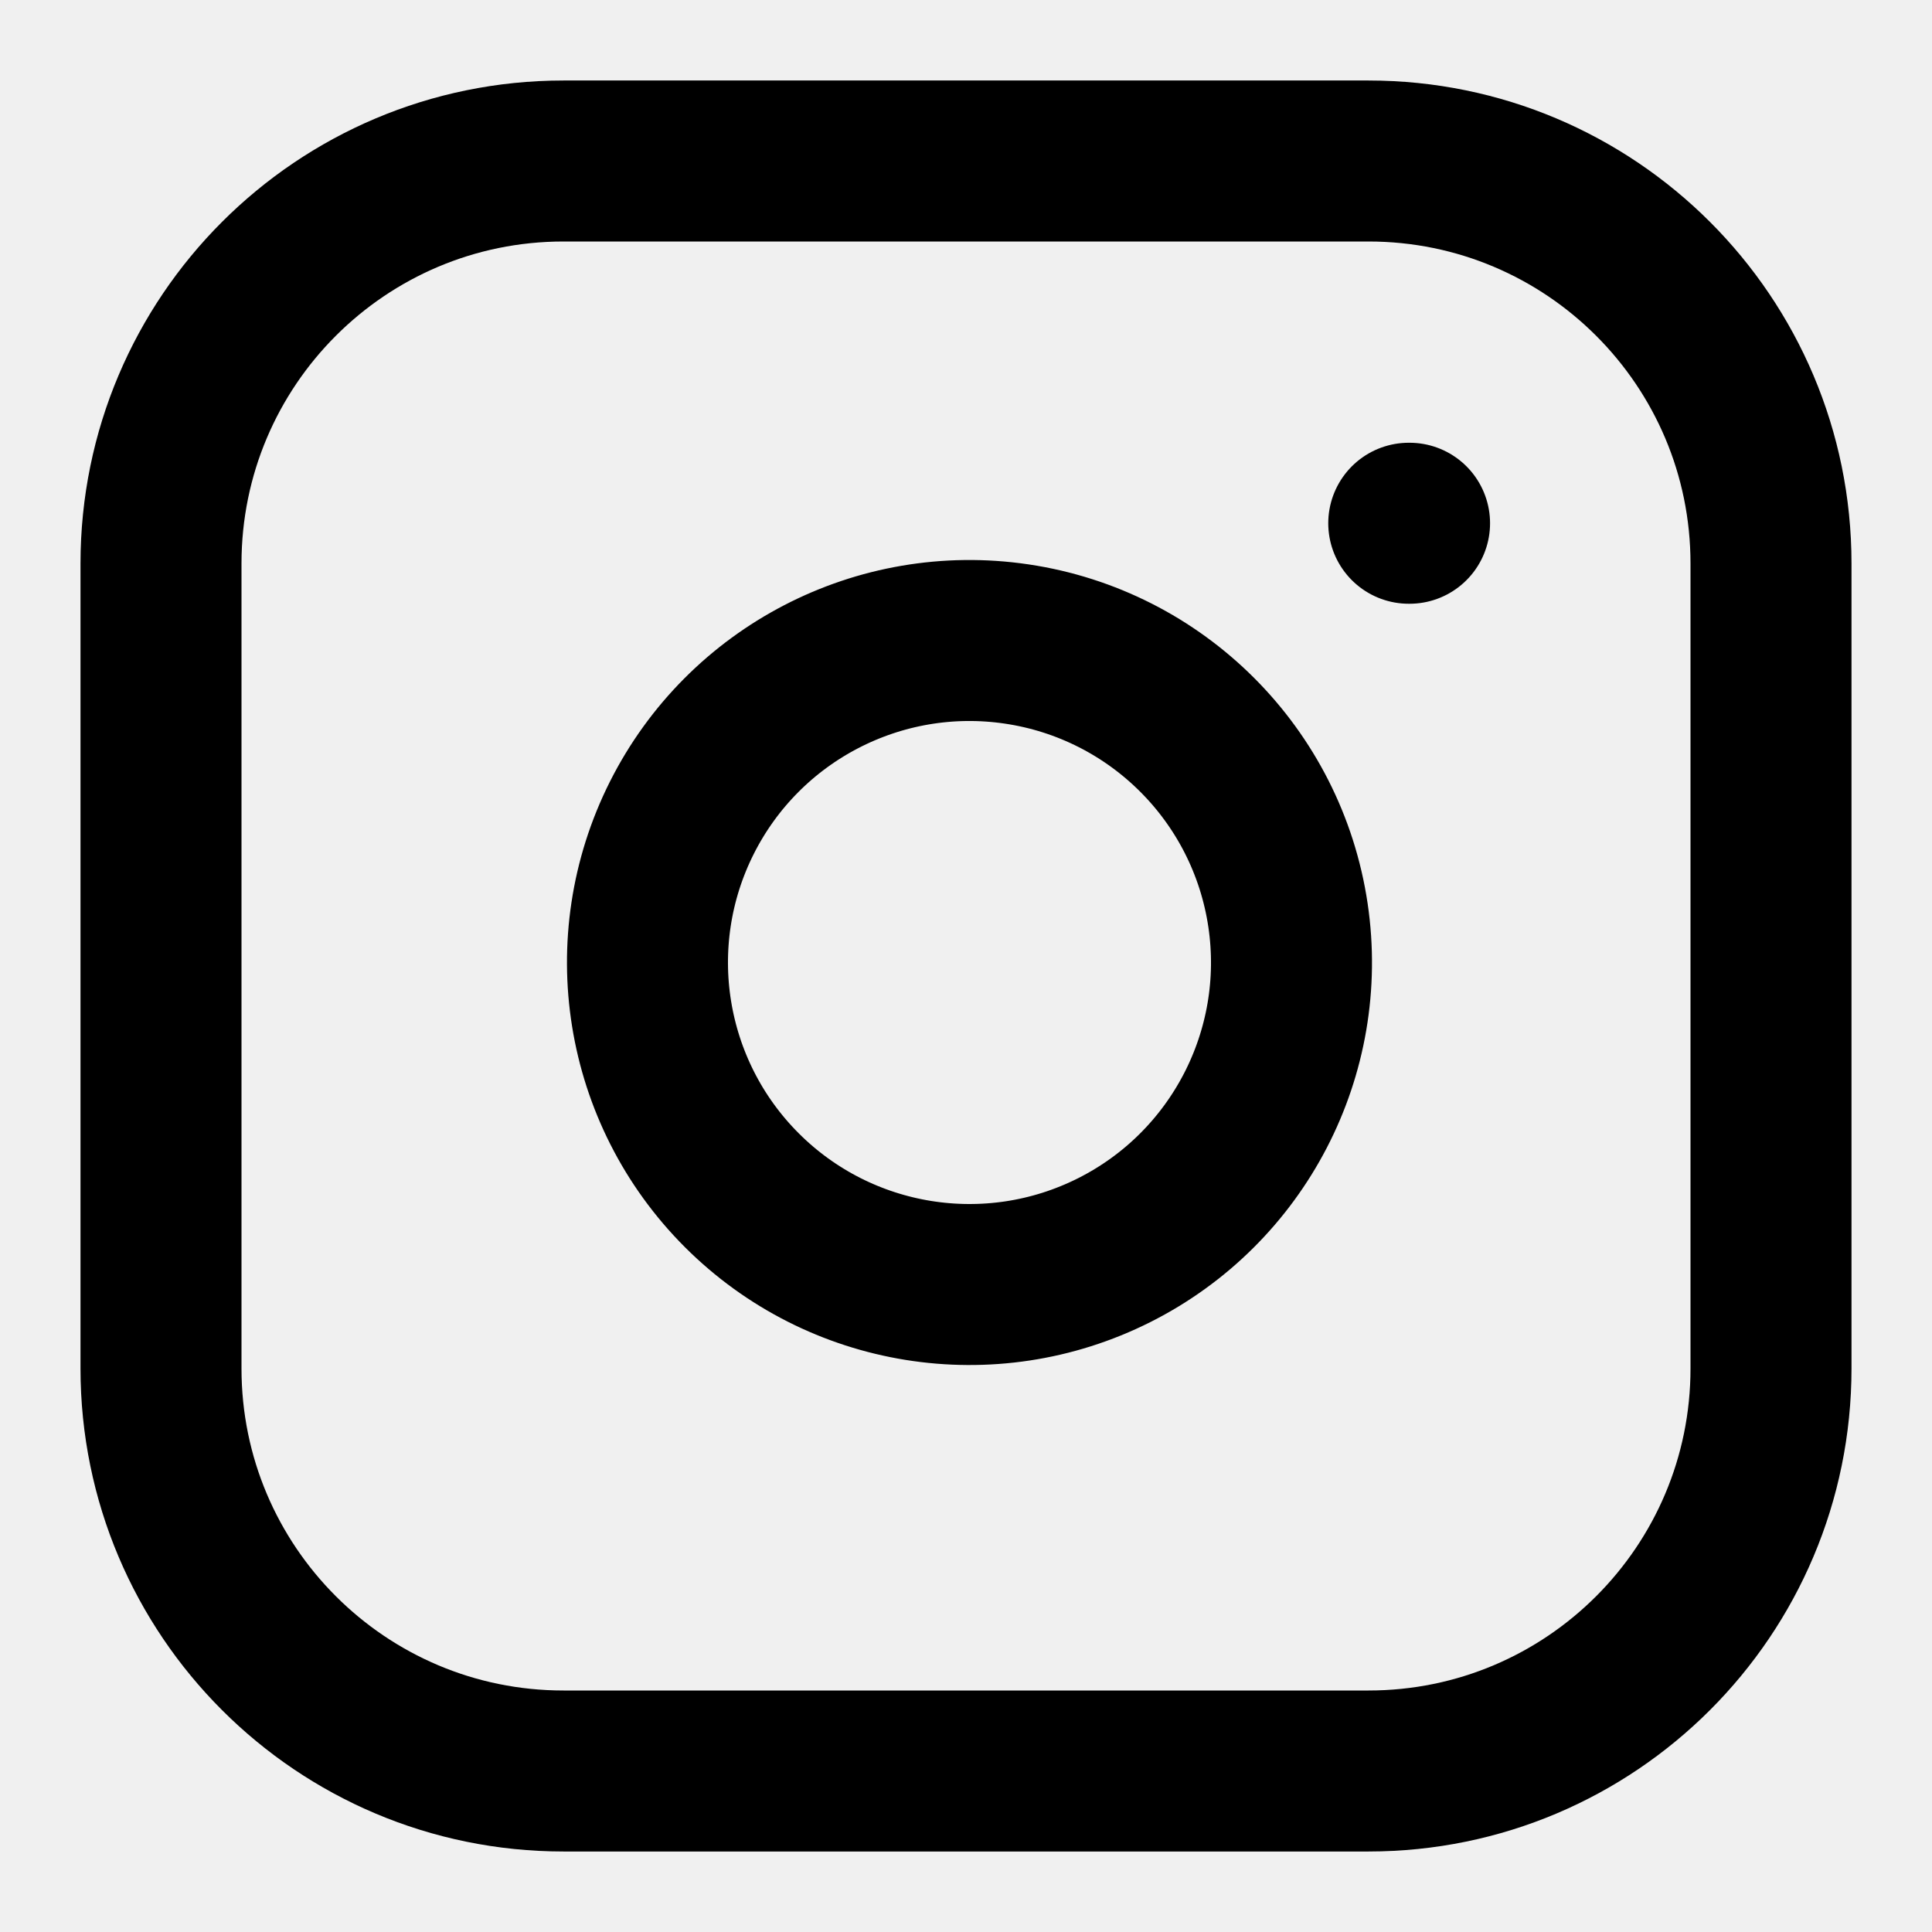
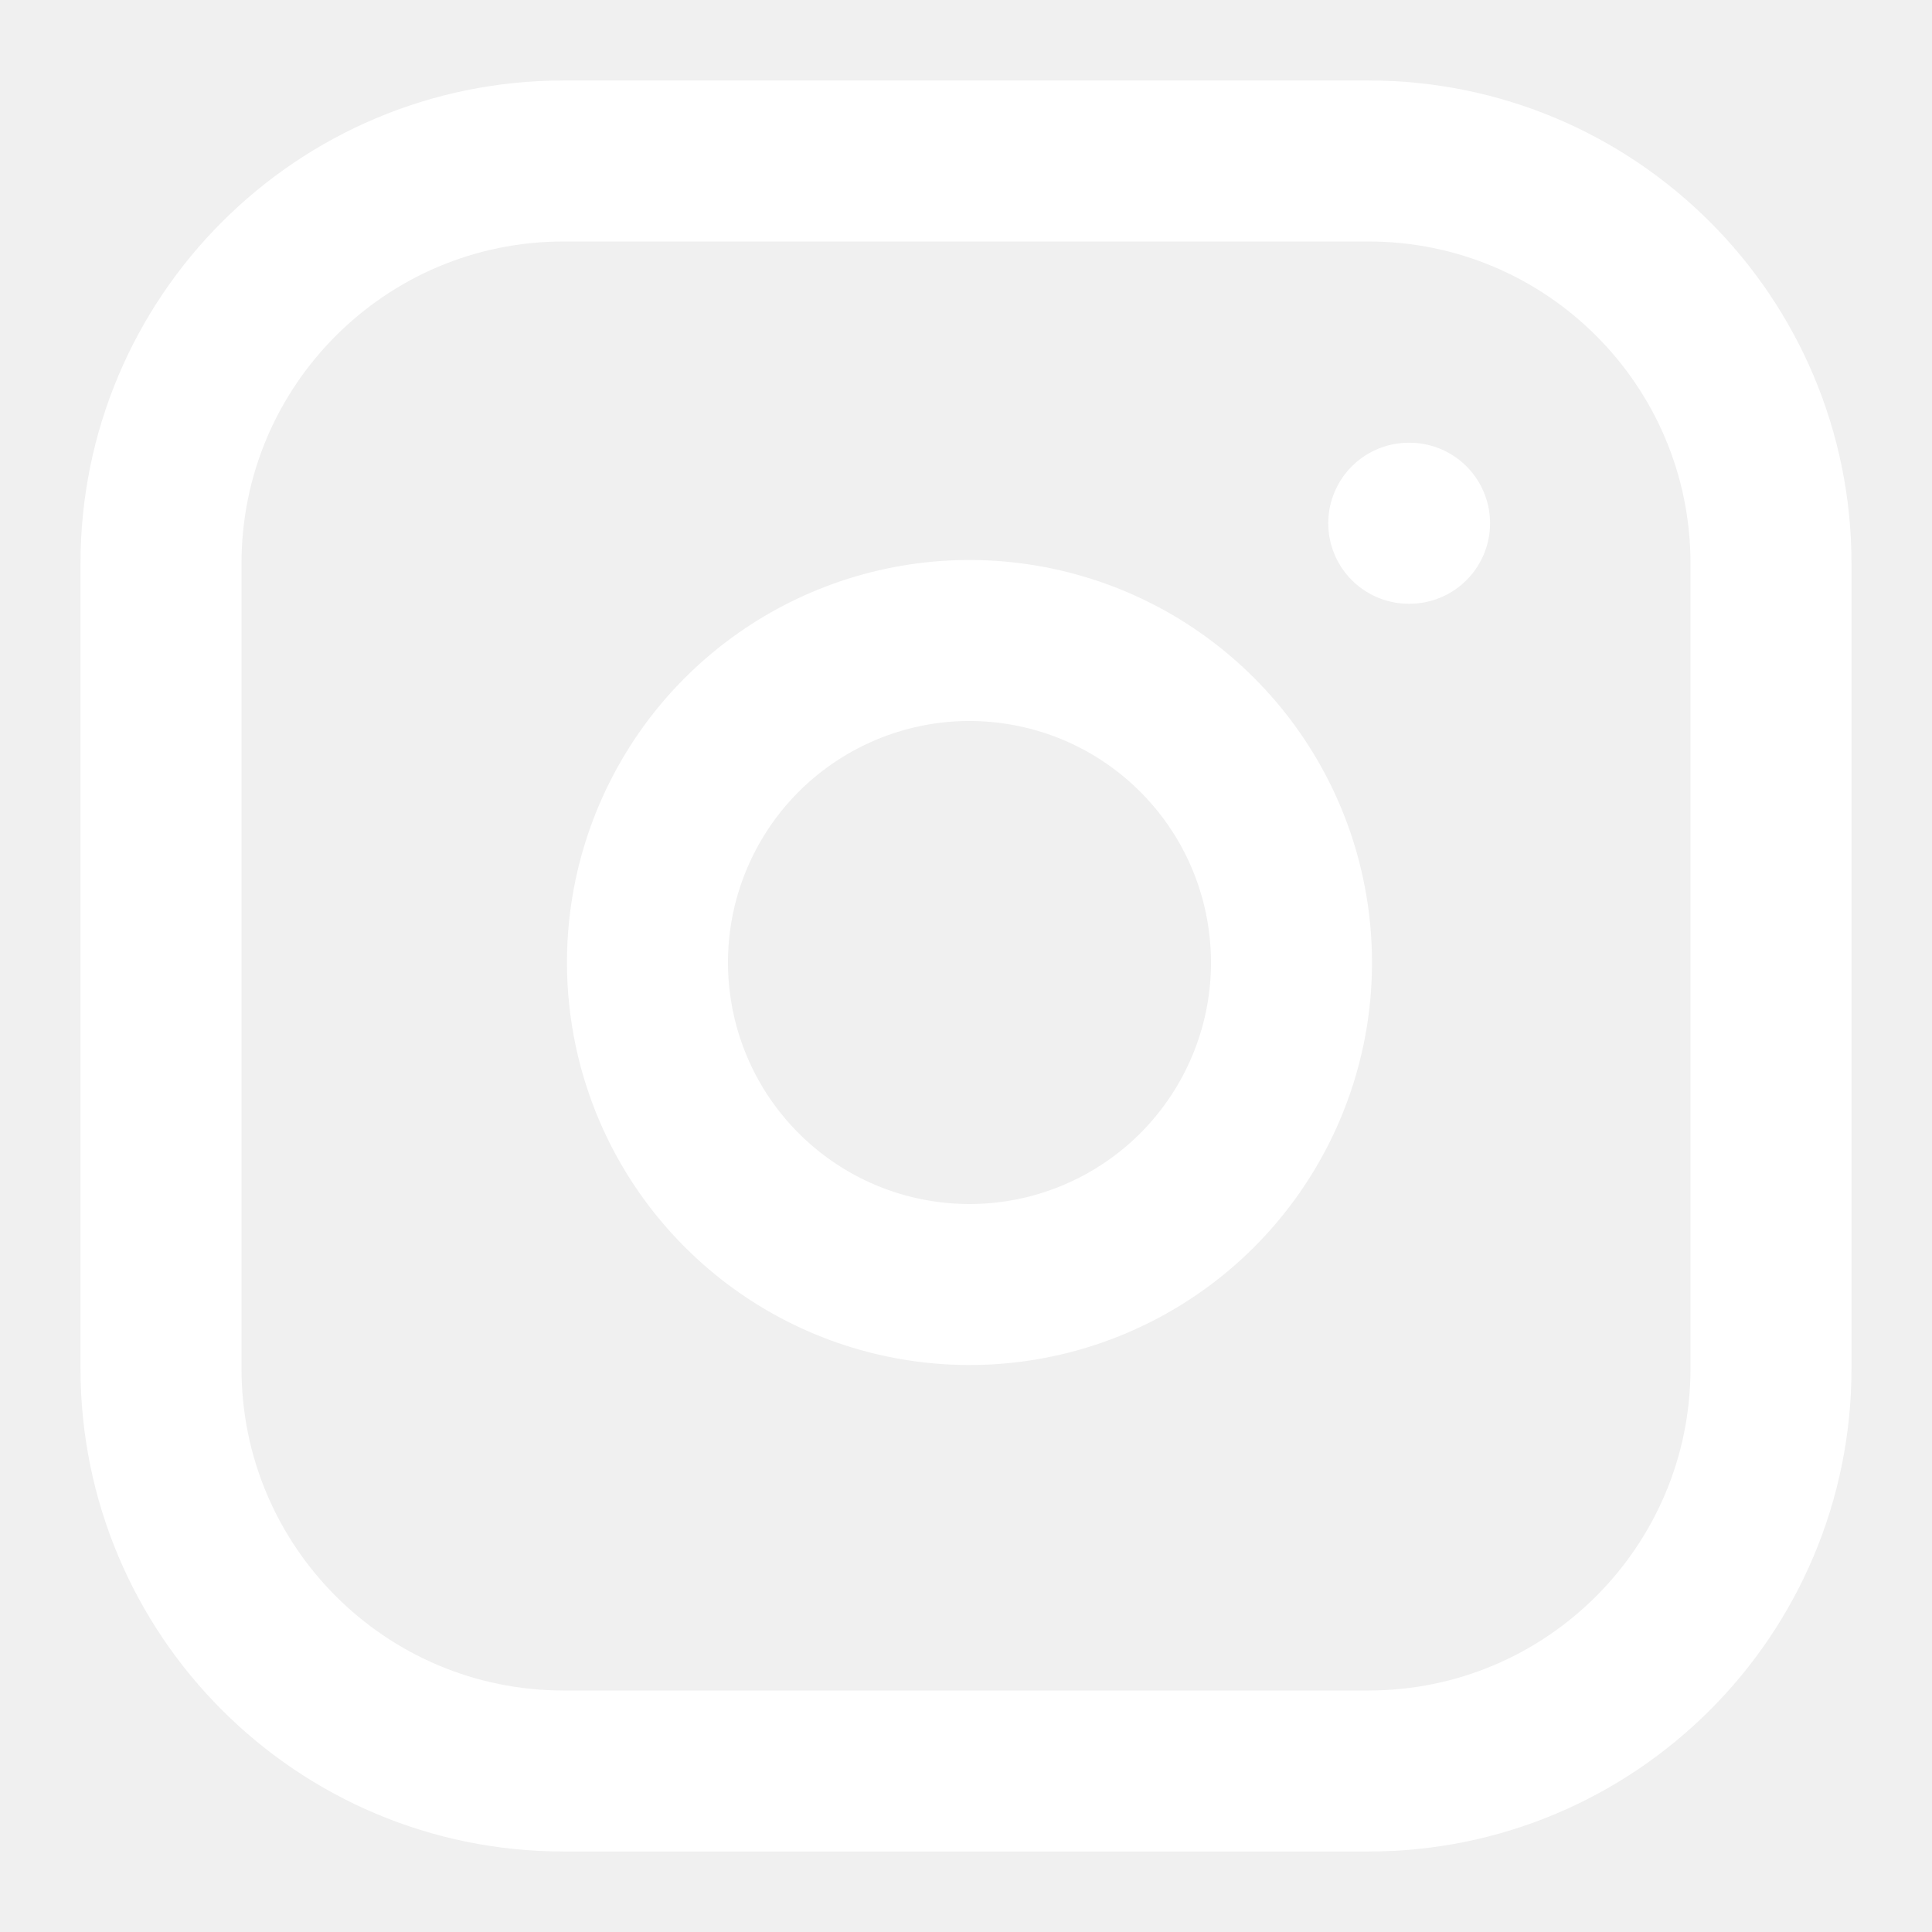
<svg xmlns="http://www.w3.org/2000/svg" width="24" height="24" viewBox="0 0 24 24">
-   <g fill="none" stroke="currentColor" stroke-linecap="round" stroke-linejoin="round" stroke-width="2">
+   <g fill="none" stroke="white" stroke-linecap="round" stroke-linejoin="round" stroke-width="2">
    <rect width="20" height="20" x="2" y="2" rx="5" ry="5" />
    <path d="M16 11.37A4 4 0 1 1 12.63 8A4 4 0 0 1 16 11.37m1.5-4.87h.01" />
  </g>
</svg>
